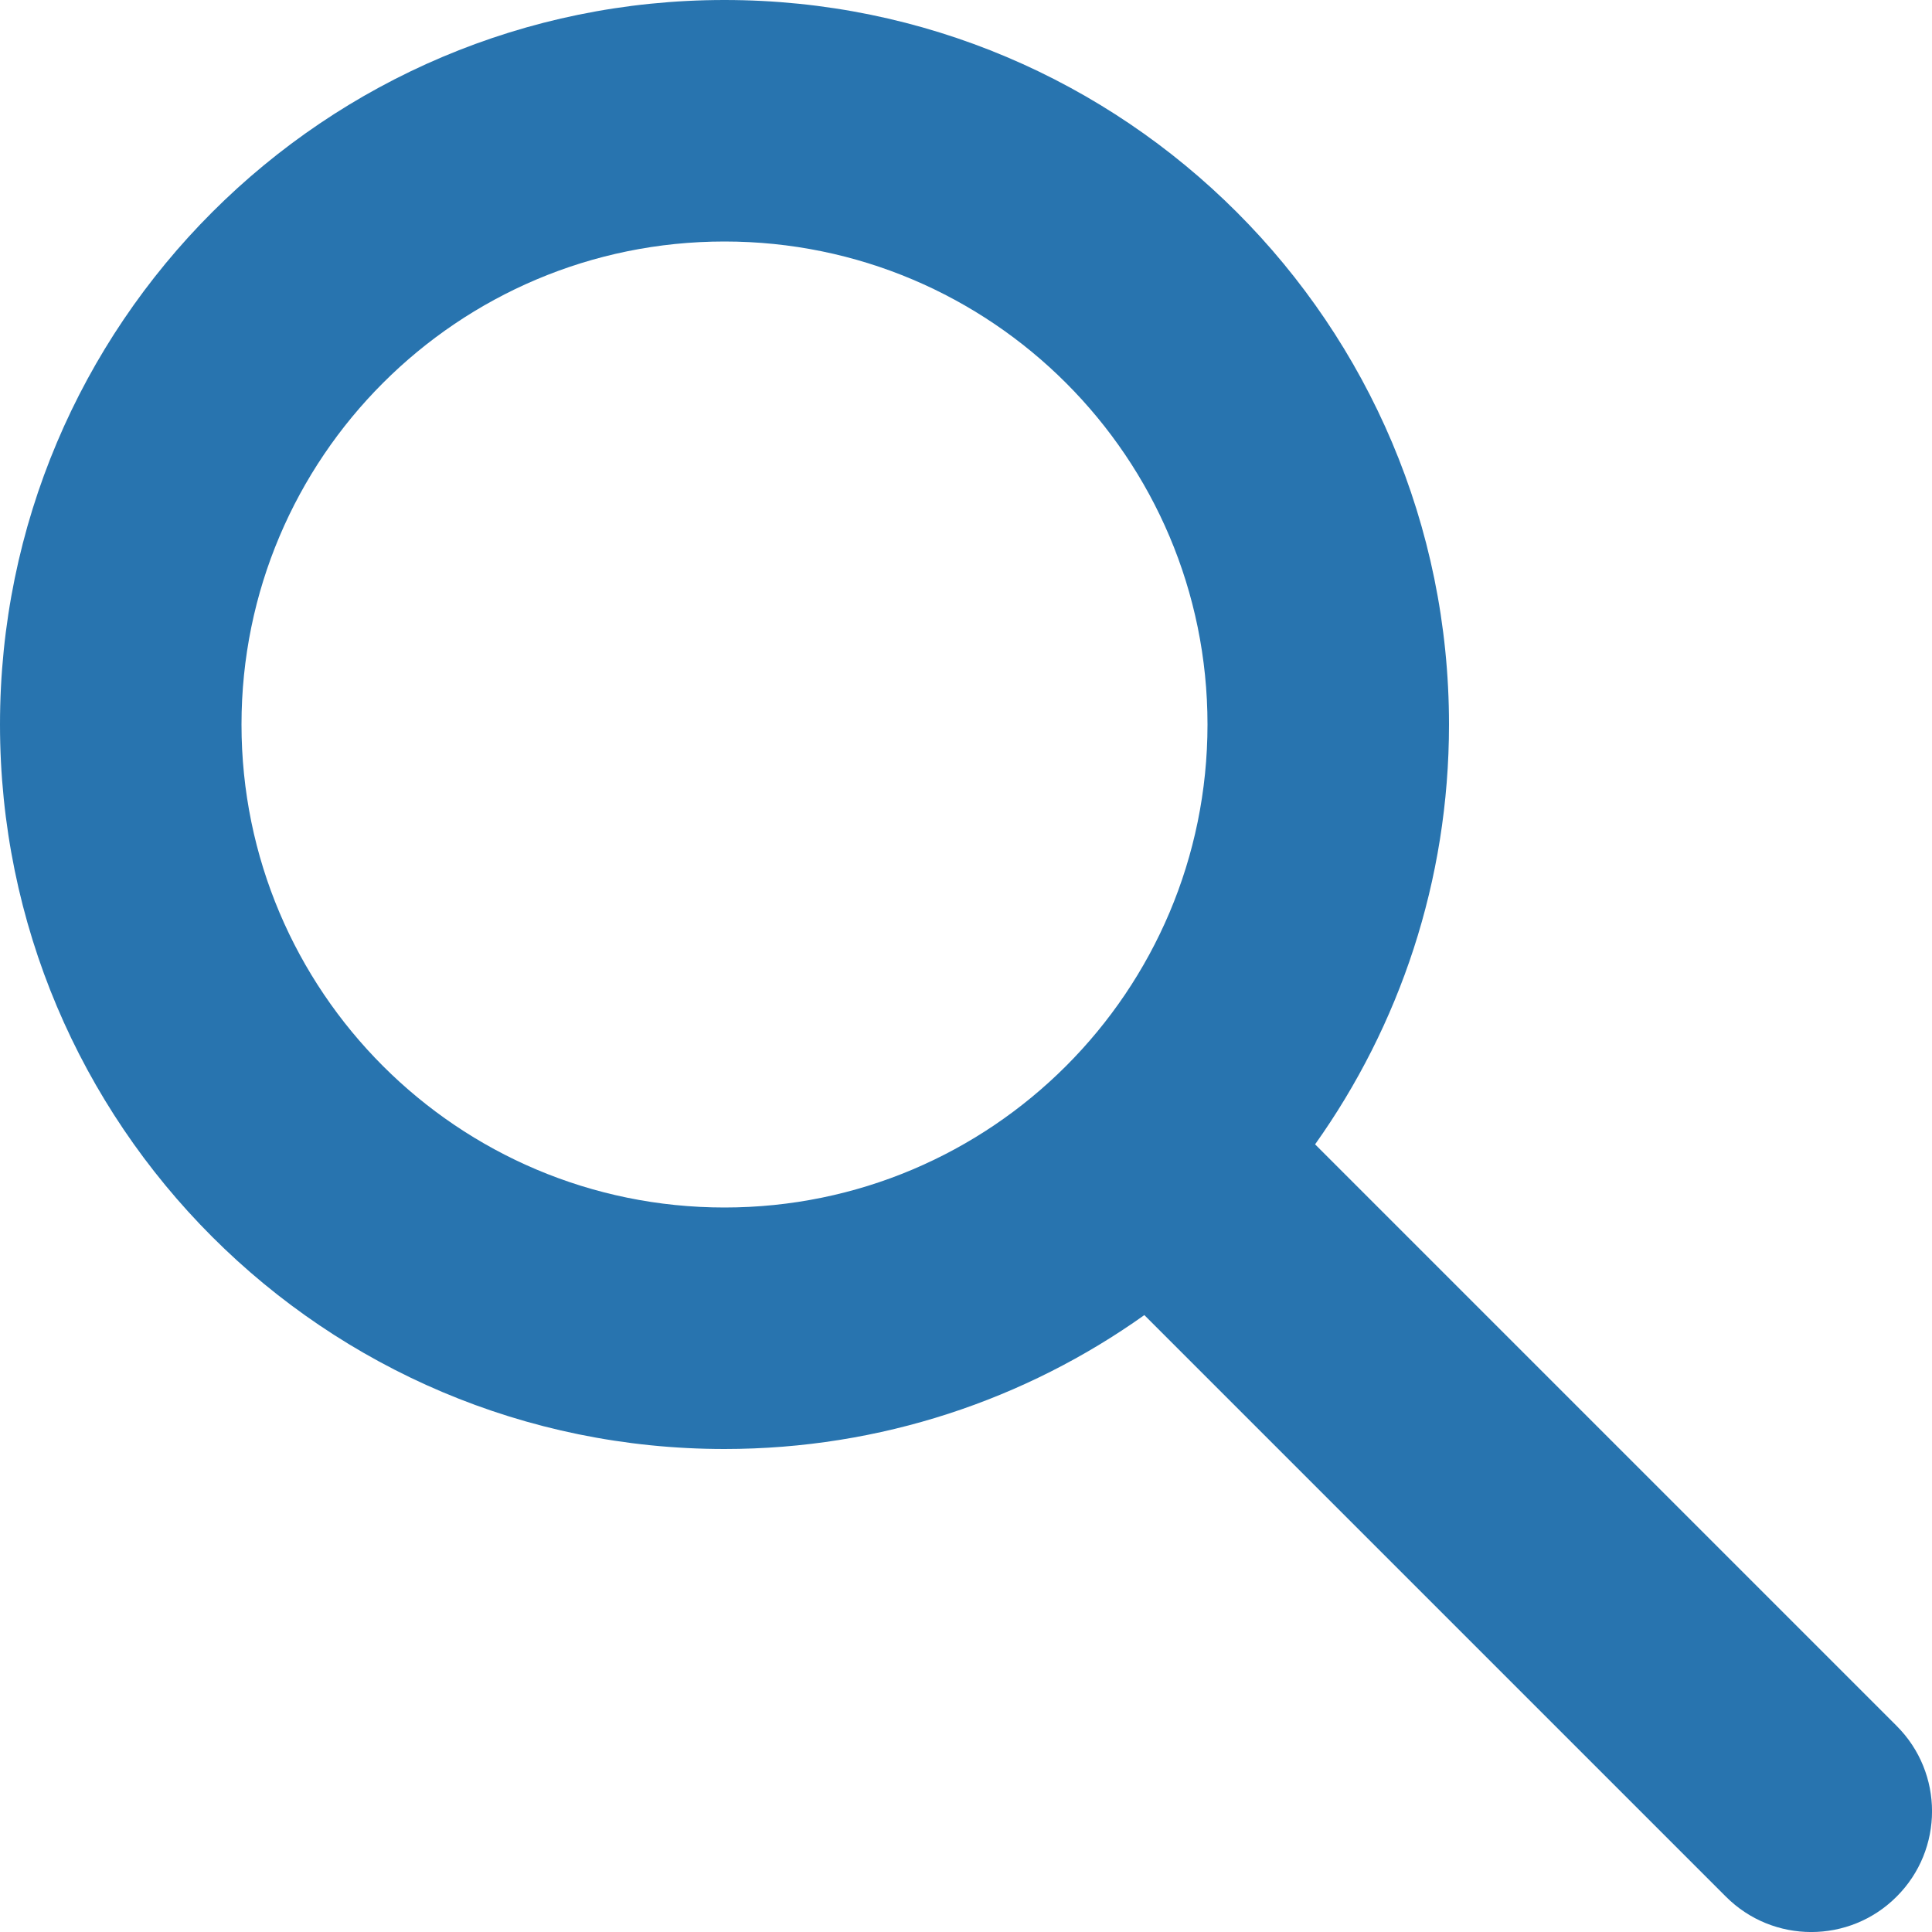
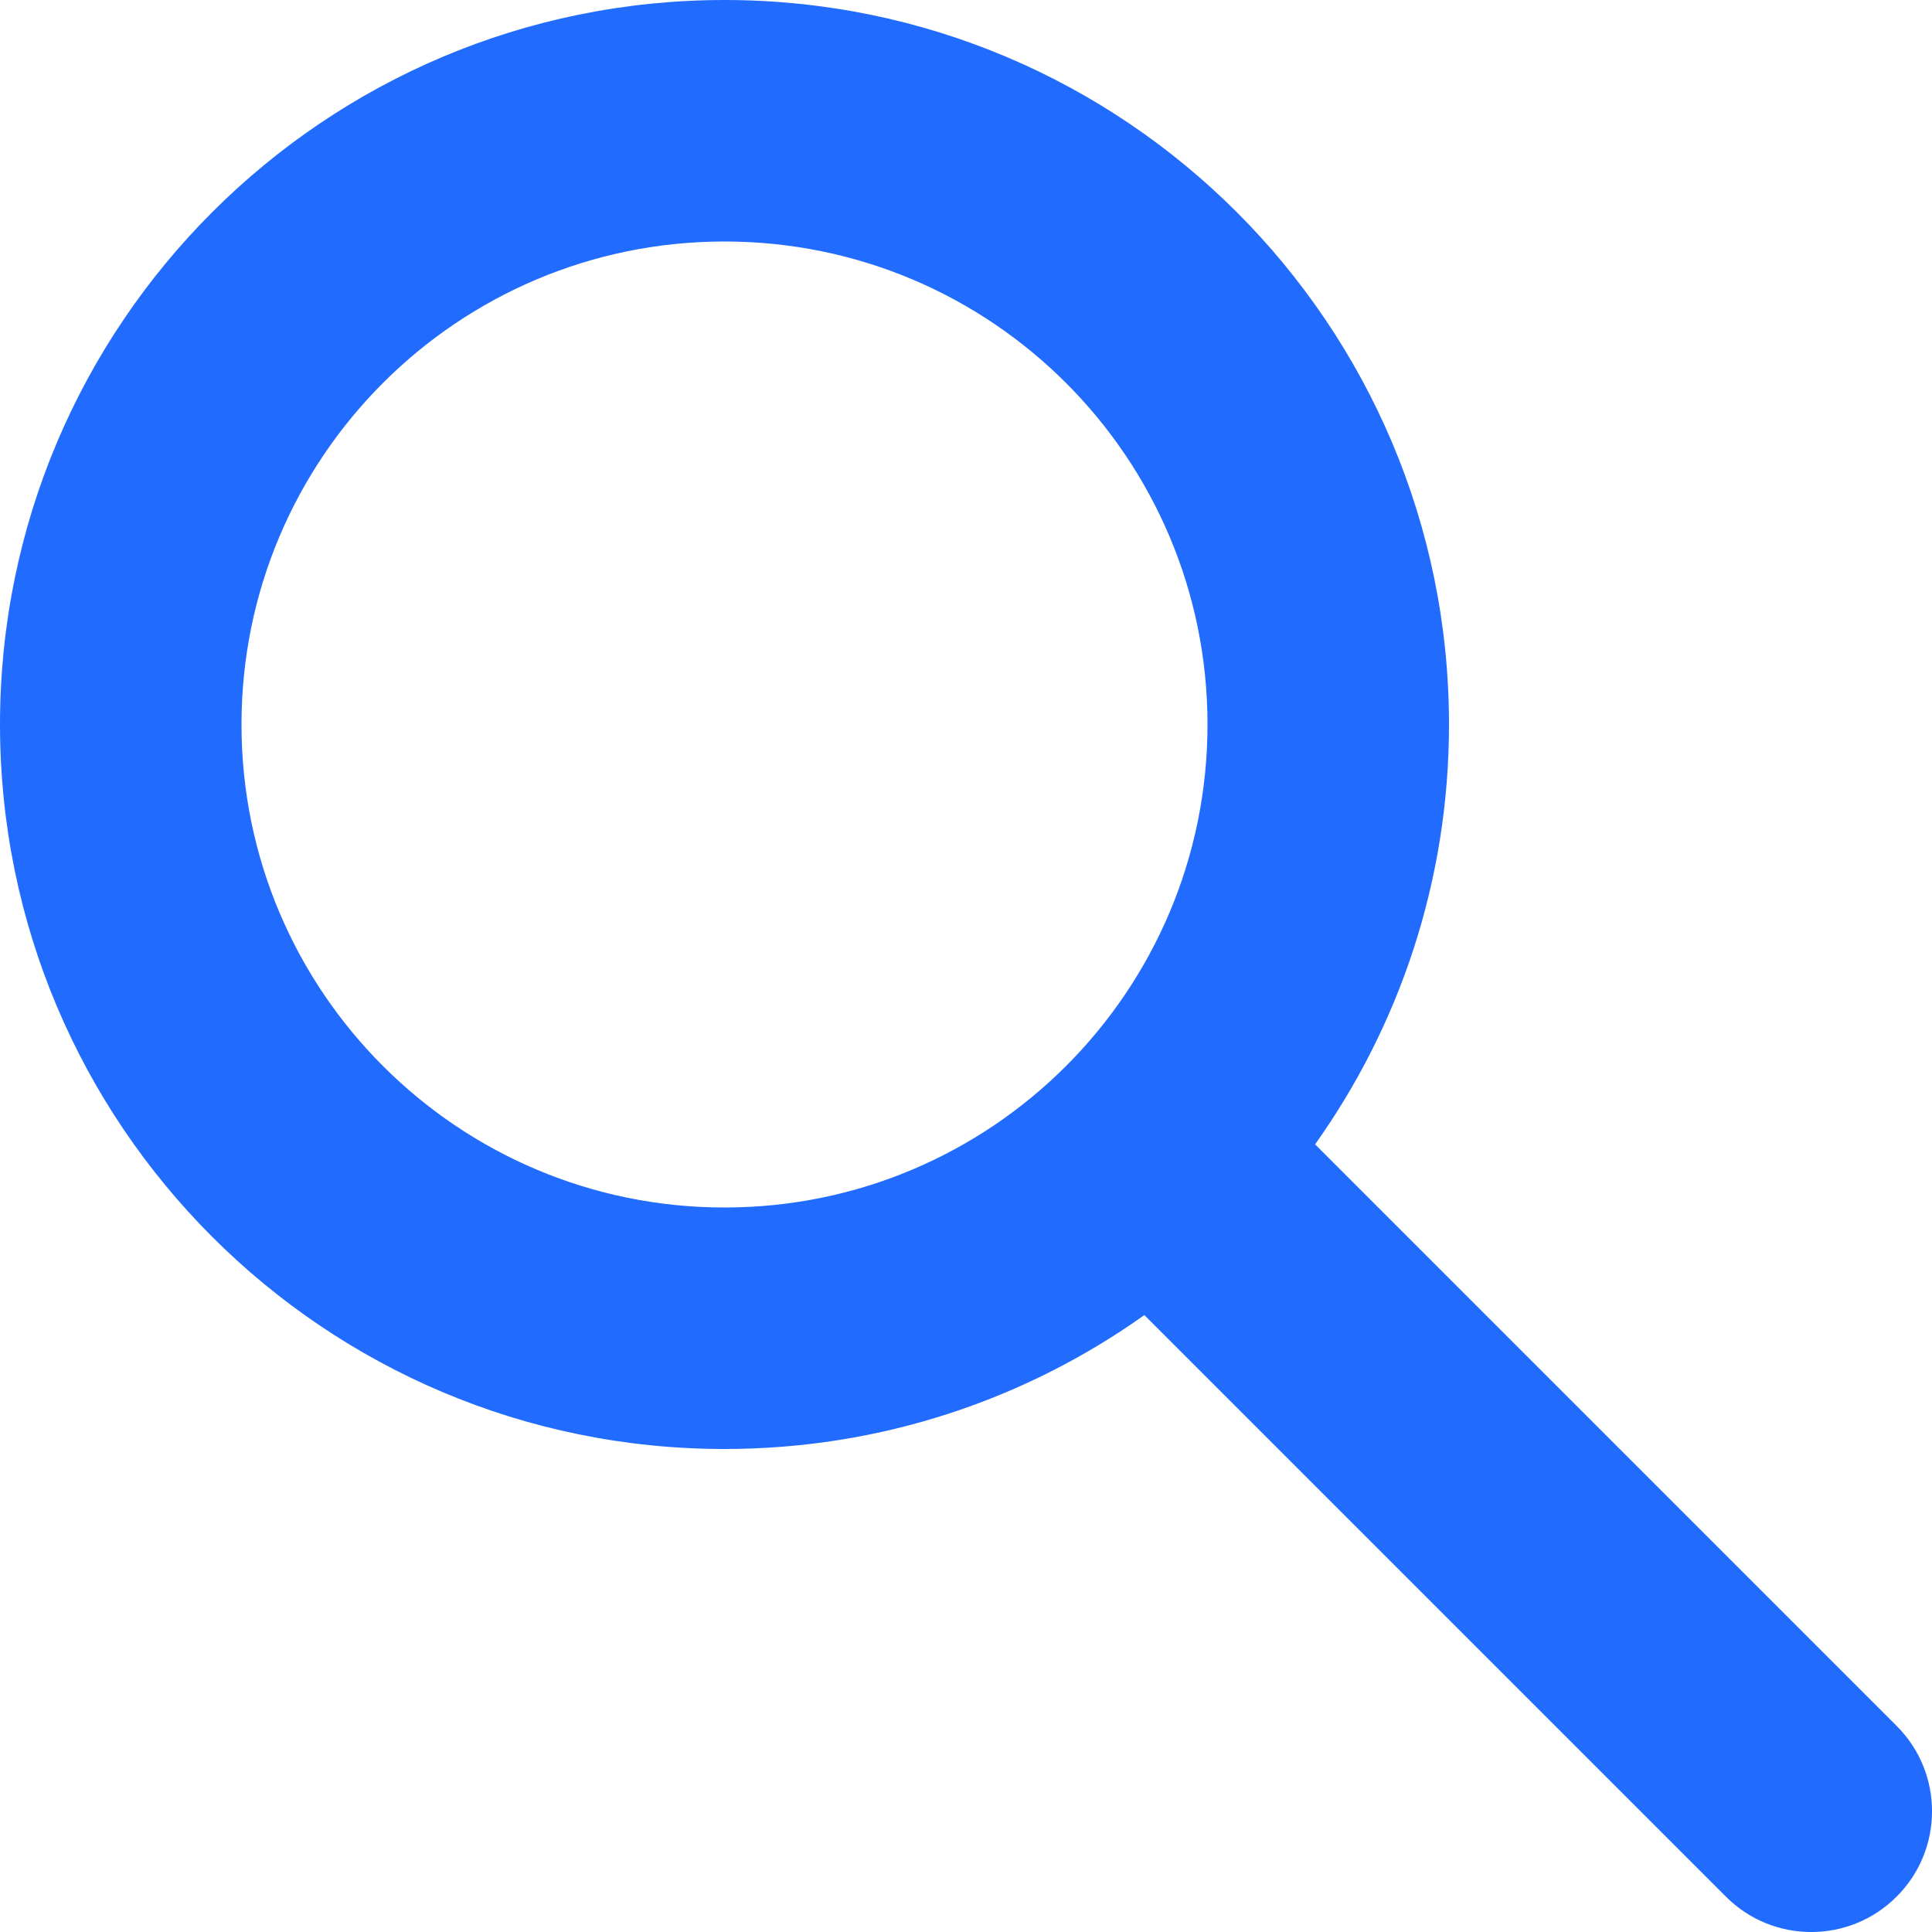
<svg xmlns="http://www.w3.org/2000/svg" width="16" height="16" viewBox="0 0 16 16" fill="none">
-   <path fill-rule="evenodd" clip-rule="evenodd" d="M6 2C3.791 2 2 3.791 2 6C2 8.209 3.791 10 6 10C8.209 10 10 8.209 10 6C10 3.791 8.209 2 6 2ZM0 6C0 2.686 2.686 0 6 0C9.314 0 12 2.686 12 6C12 7.296 11.589 8.496 10.891 9.477L15.707 14.293C16.098 14.683 16.098 15.317 15.707 15.707C15.317 16.098 14.683 16.098 14.293 15.707L9.477 10.891C8.496 11.589 7.296 12 6 12C2.686 12 0 9.314 0 6Z" fill="#2874AF" />
+   <path fill-rule="evenodd" clip-rule="evenodd" d="M6 2C3.791 2 2 3.791 2 6C2 8.209 3.791 10 6 10C8.209 10 10 8.209 10 6C10 3.791 8.209 2 6 2ZM0 6C0 2.686 2.686 0 6 0C9.314 0 12 2.686 12 6C12 7.296 11.589 8.496 10.891 9.477L15.707 14.293C16.098 14.683 16.098 15.317 15.707 15.707C15.317 16.098 14.683 16.098 14.293 15.707L9.477 10.891C8.496 11.589 7.296 12 6 12C2.686 12 0 9.314 0 6Z" fill="#216CFF" />
</svg>
